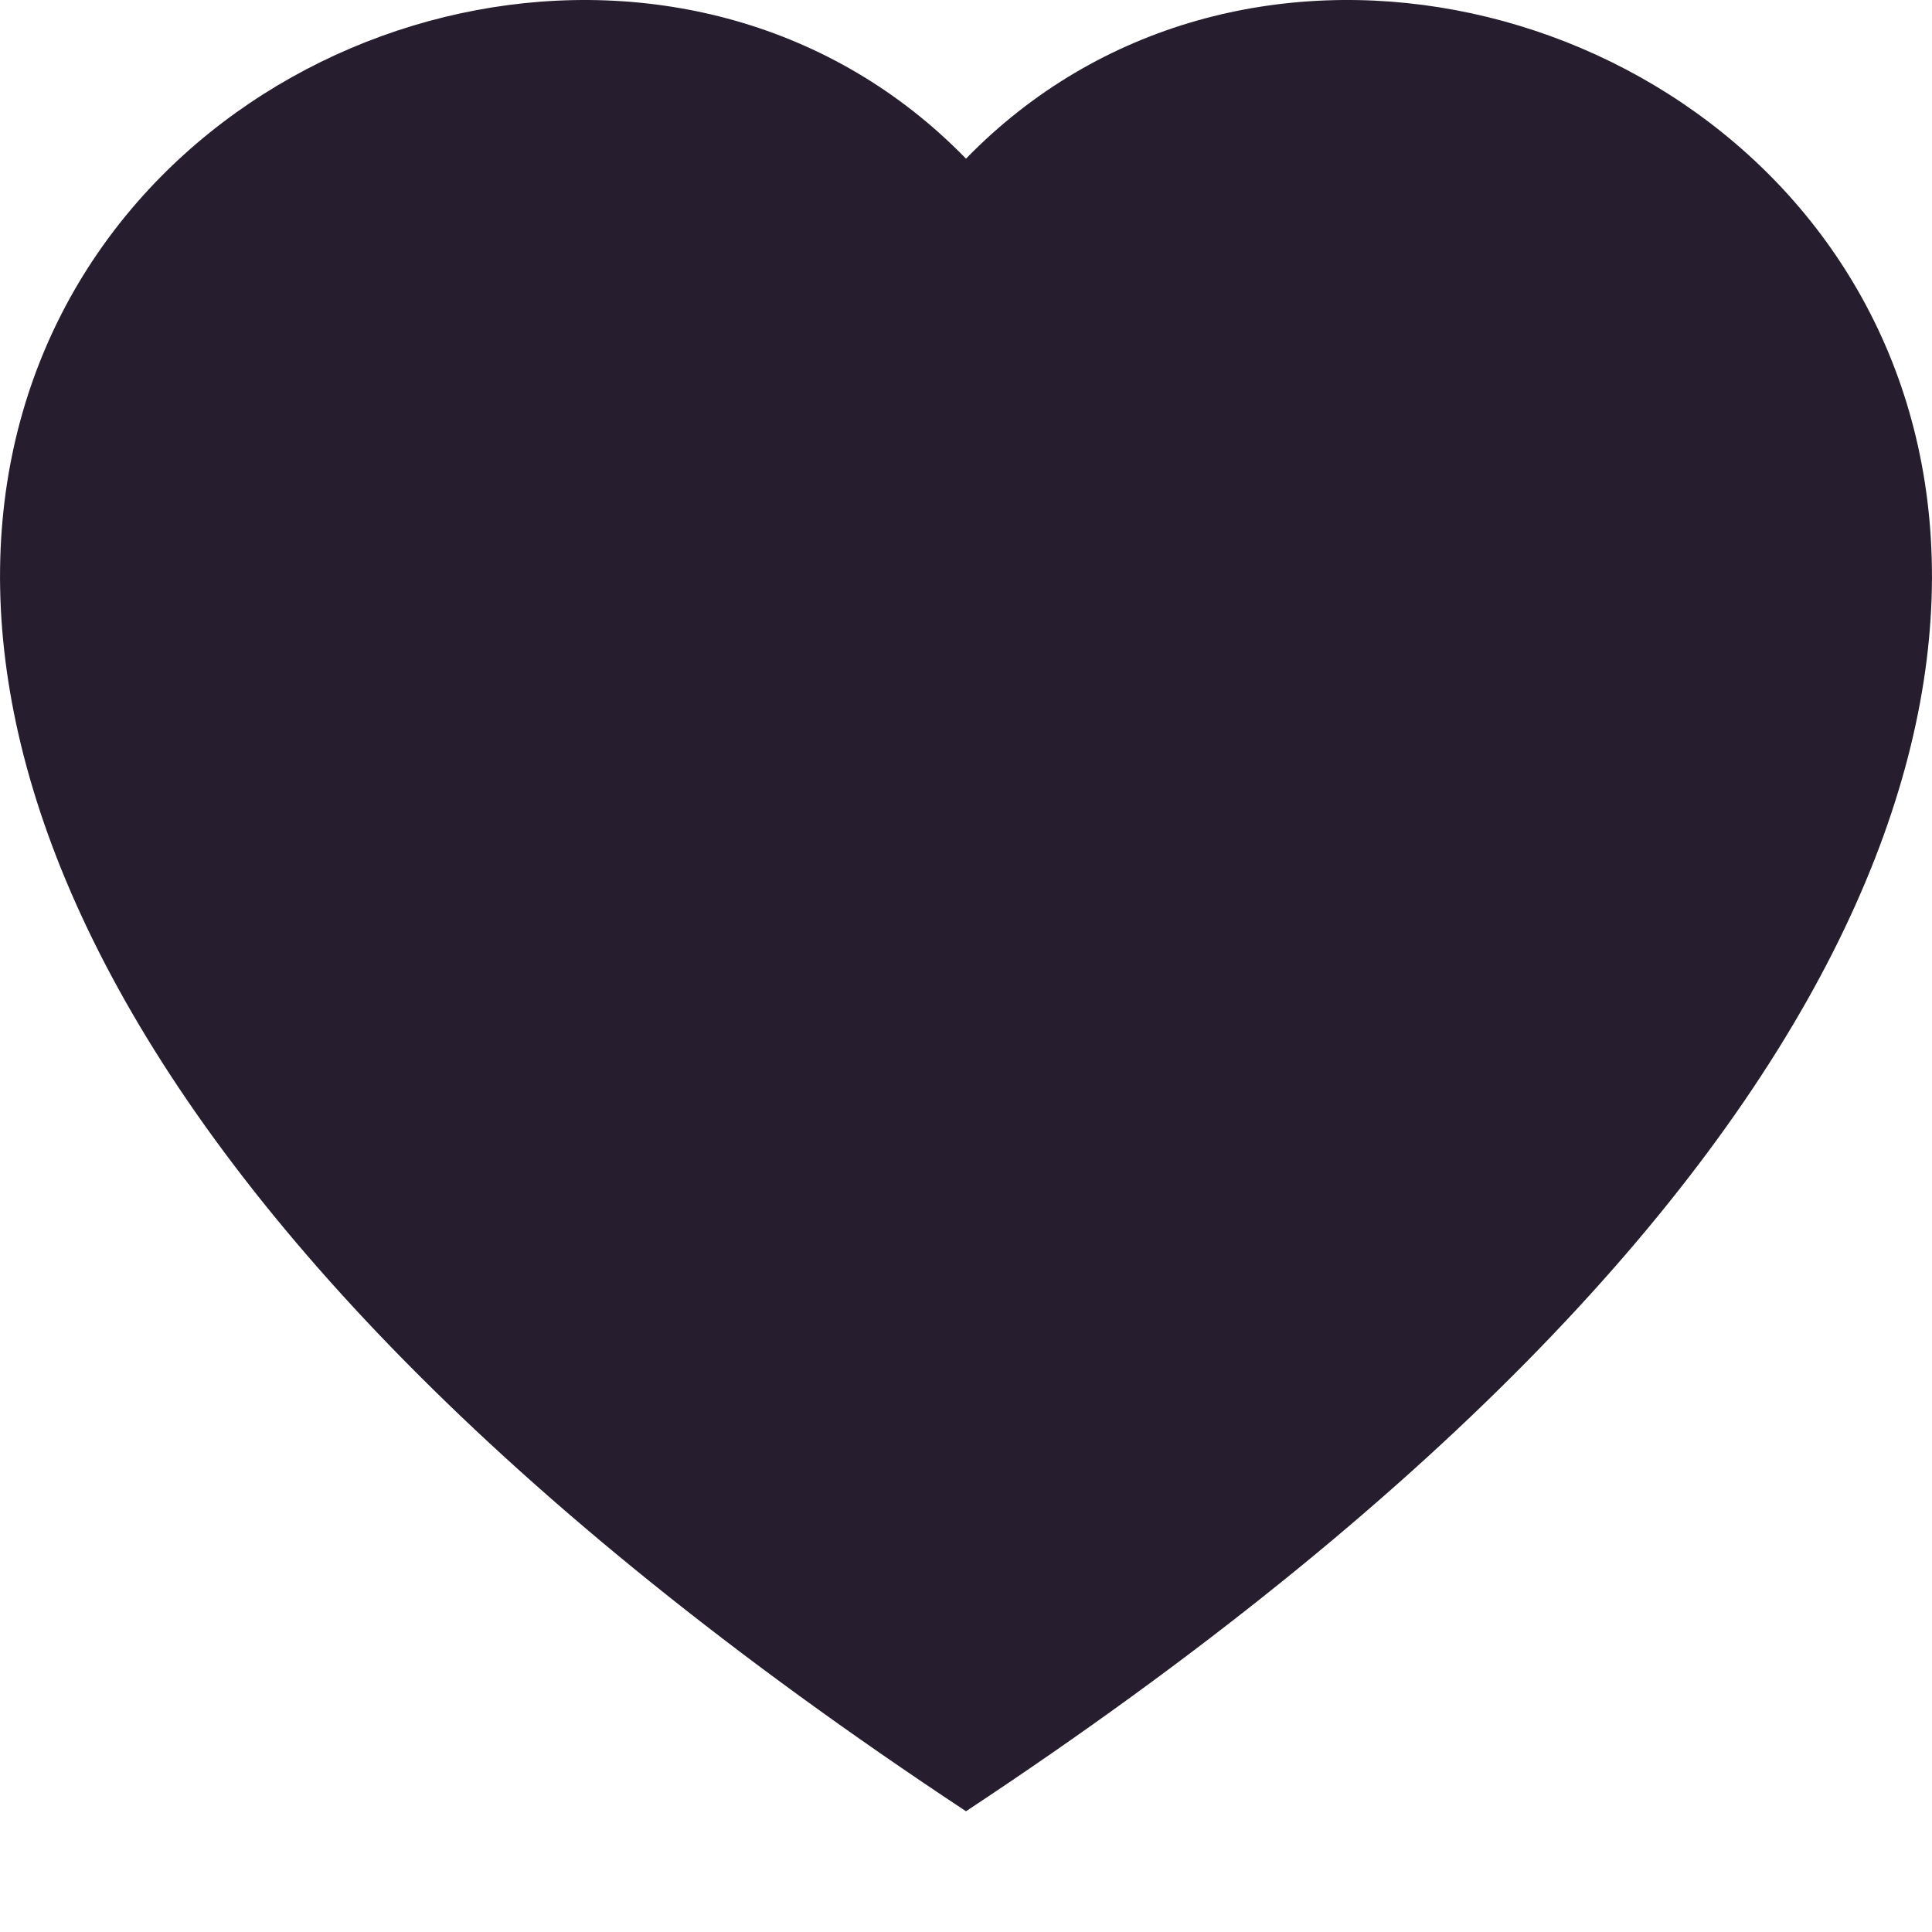
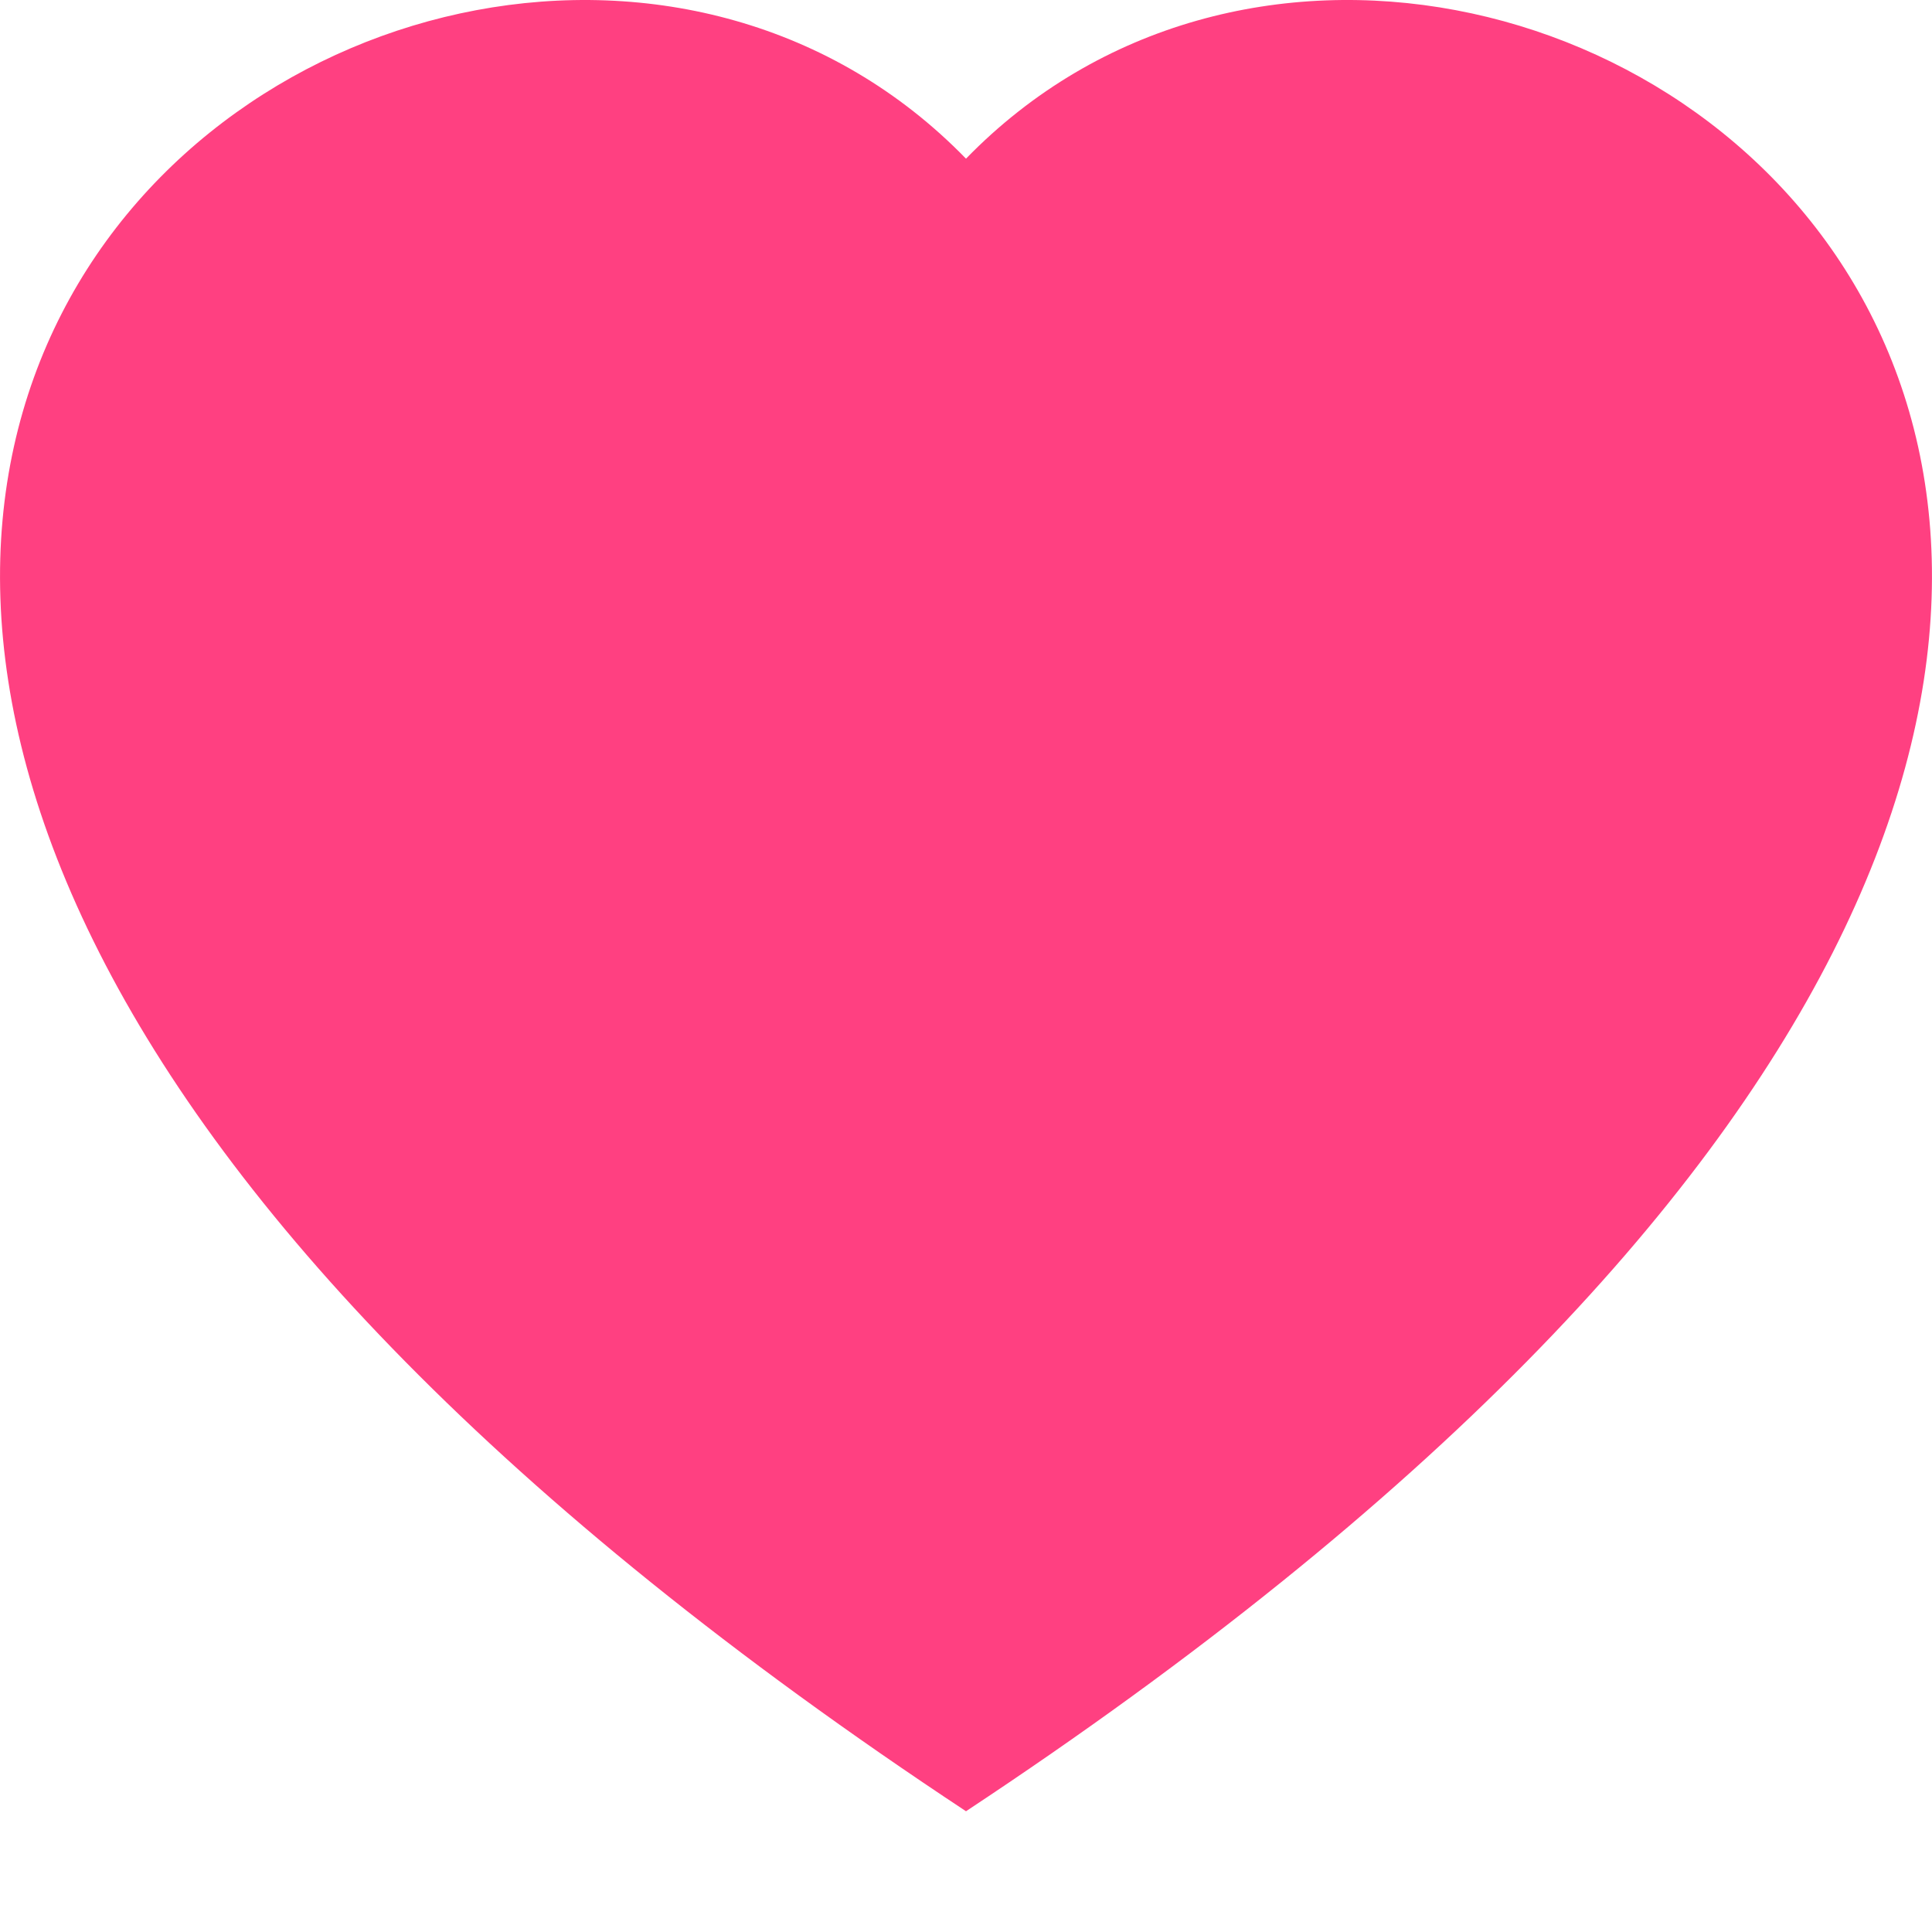
- <svg xmlns="http://www.w3.org/2000/svg" class="bi bi-heart-fill" width="2rem" height="2rem" viewBox="0 0 16 16" fill="currentColor">
+ <svg xmlns="http://www.w3.org/2000/svg" class="bi bi-heart-fill" width="1.5rem" height="1.5rem" viewBox="0 0 16 16" fill="currentColor">
  <style>
        path {
-             color: #261e2e;
+             color: #ff4081;
        }
    </style>
  <path fill-rule="evenodd" d="M8 1.314C12.438-3.248 23.534 4.735 8 15-7.534 4.736 3.562-3.248 8 1.314z" />
</svg>
